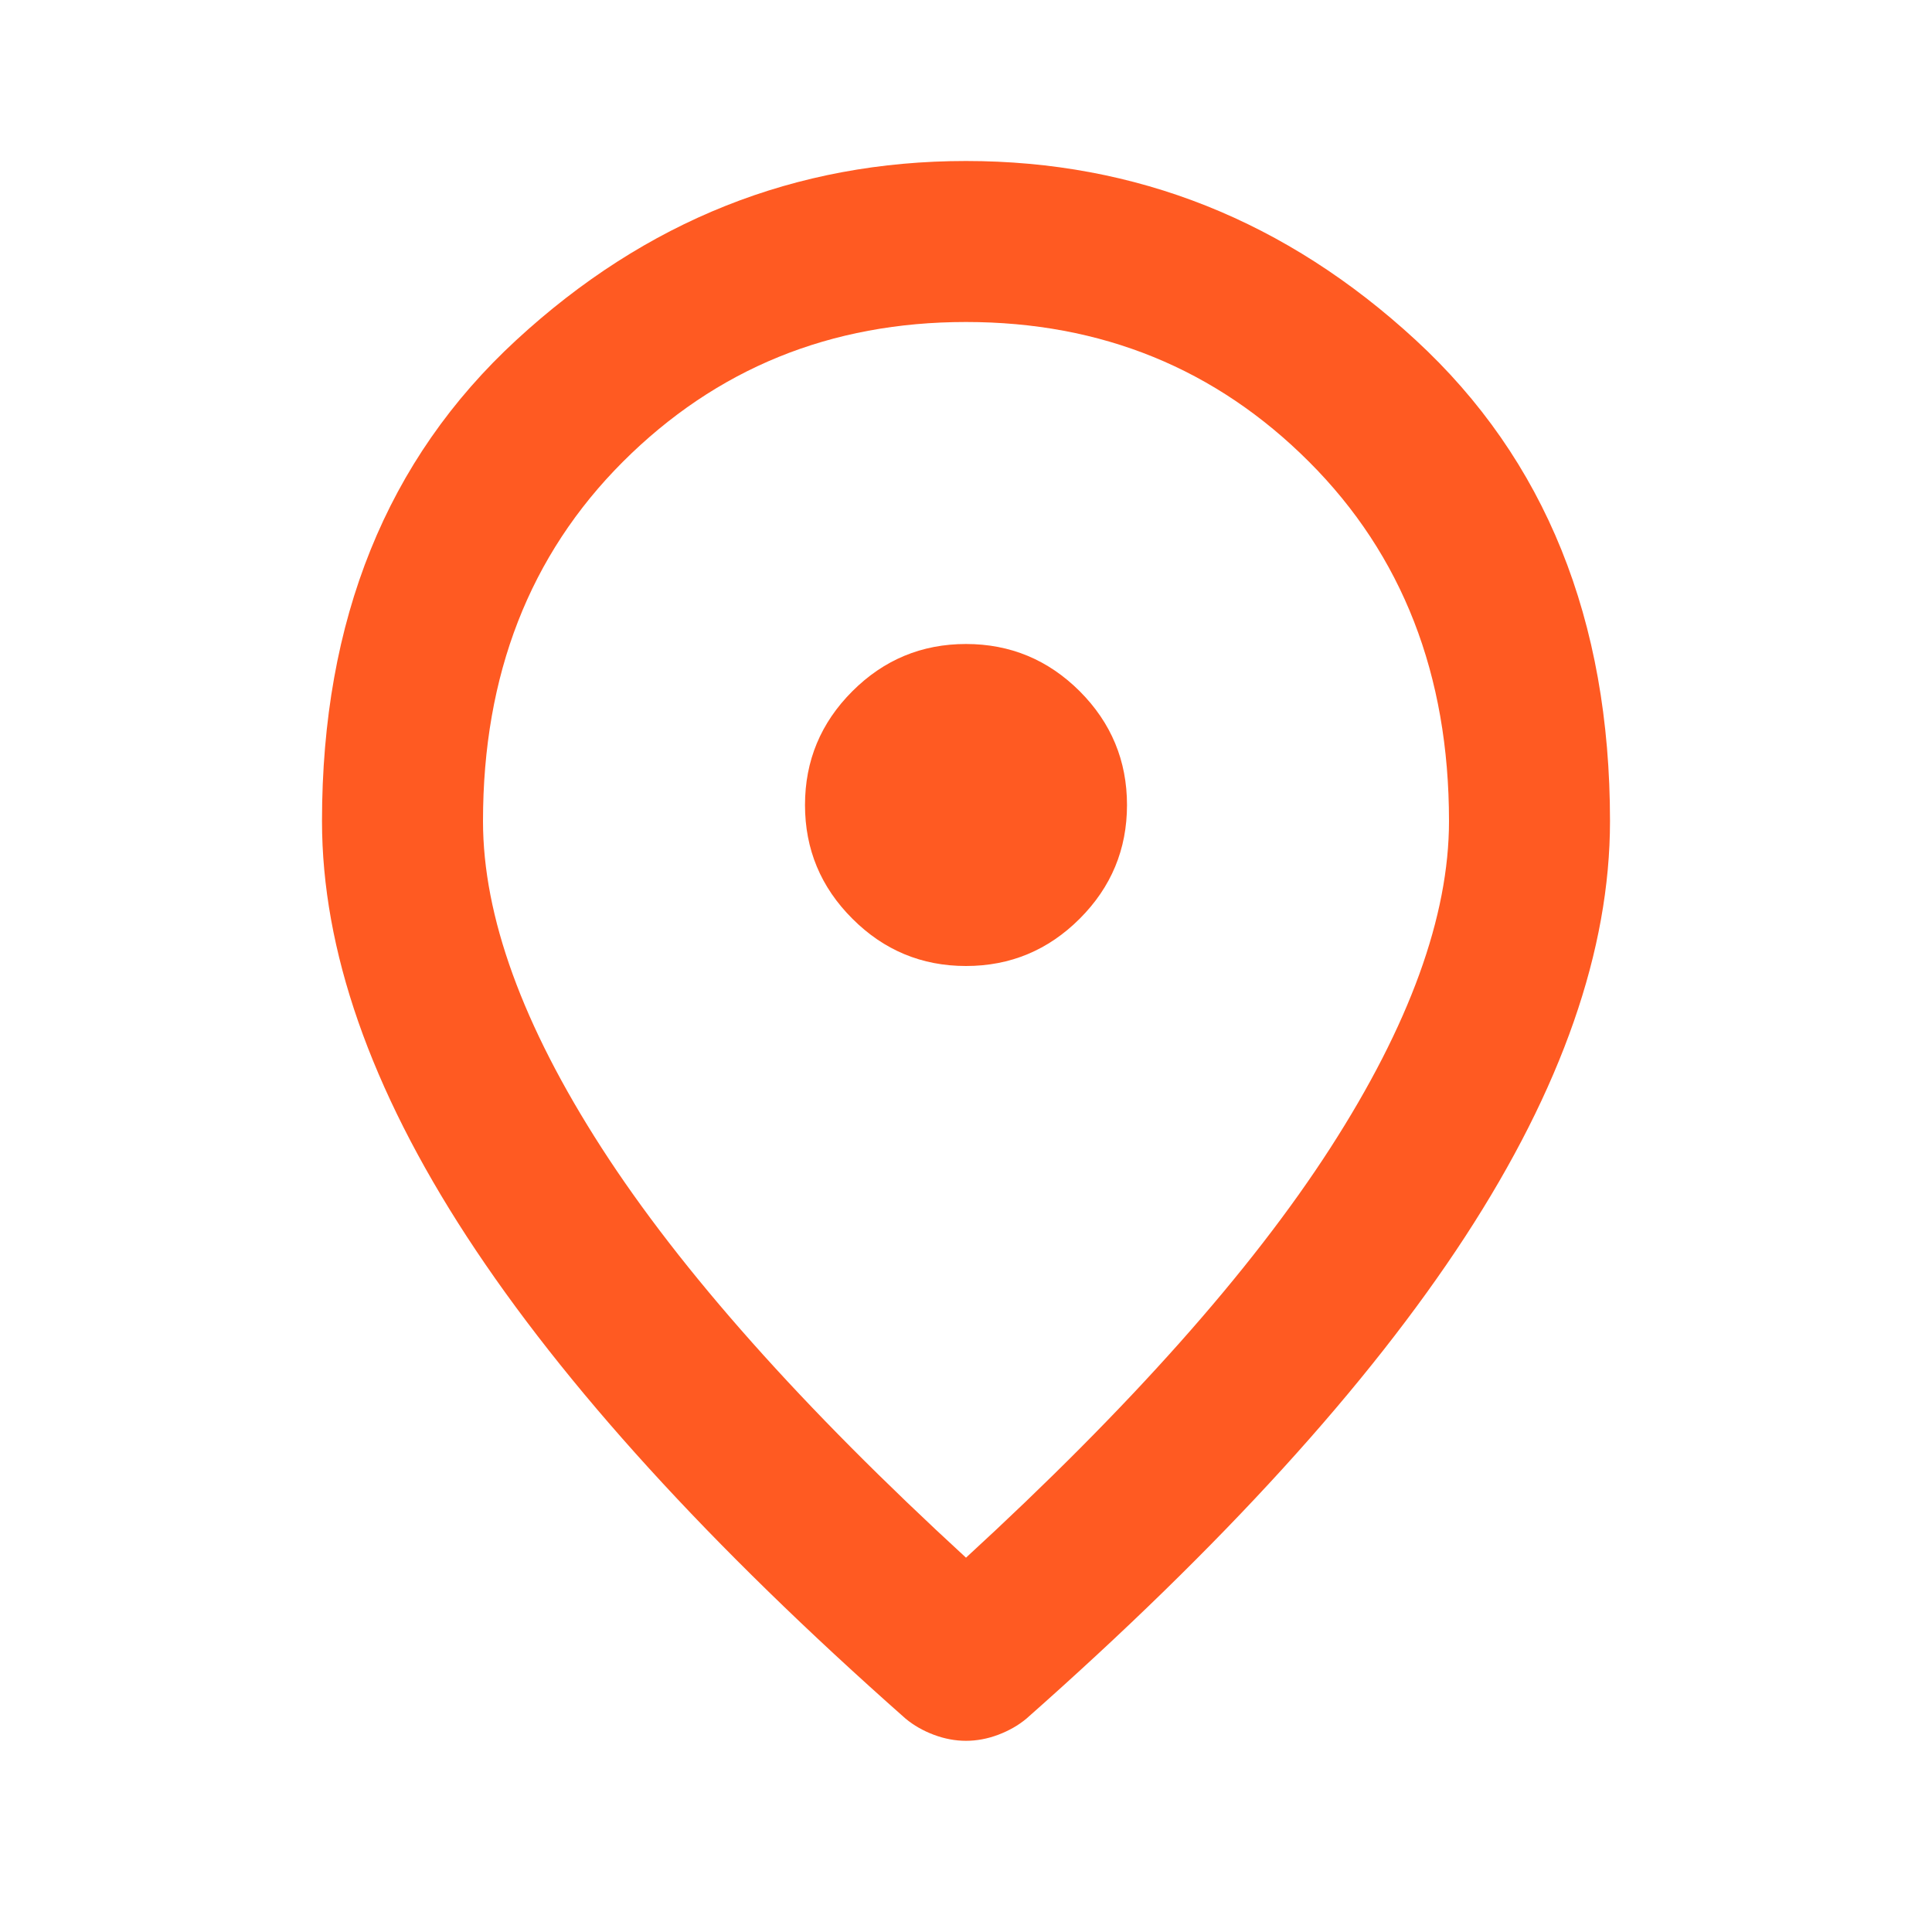
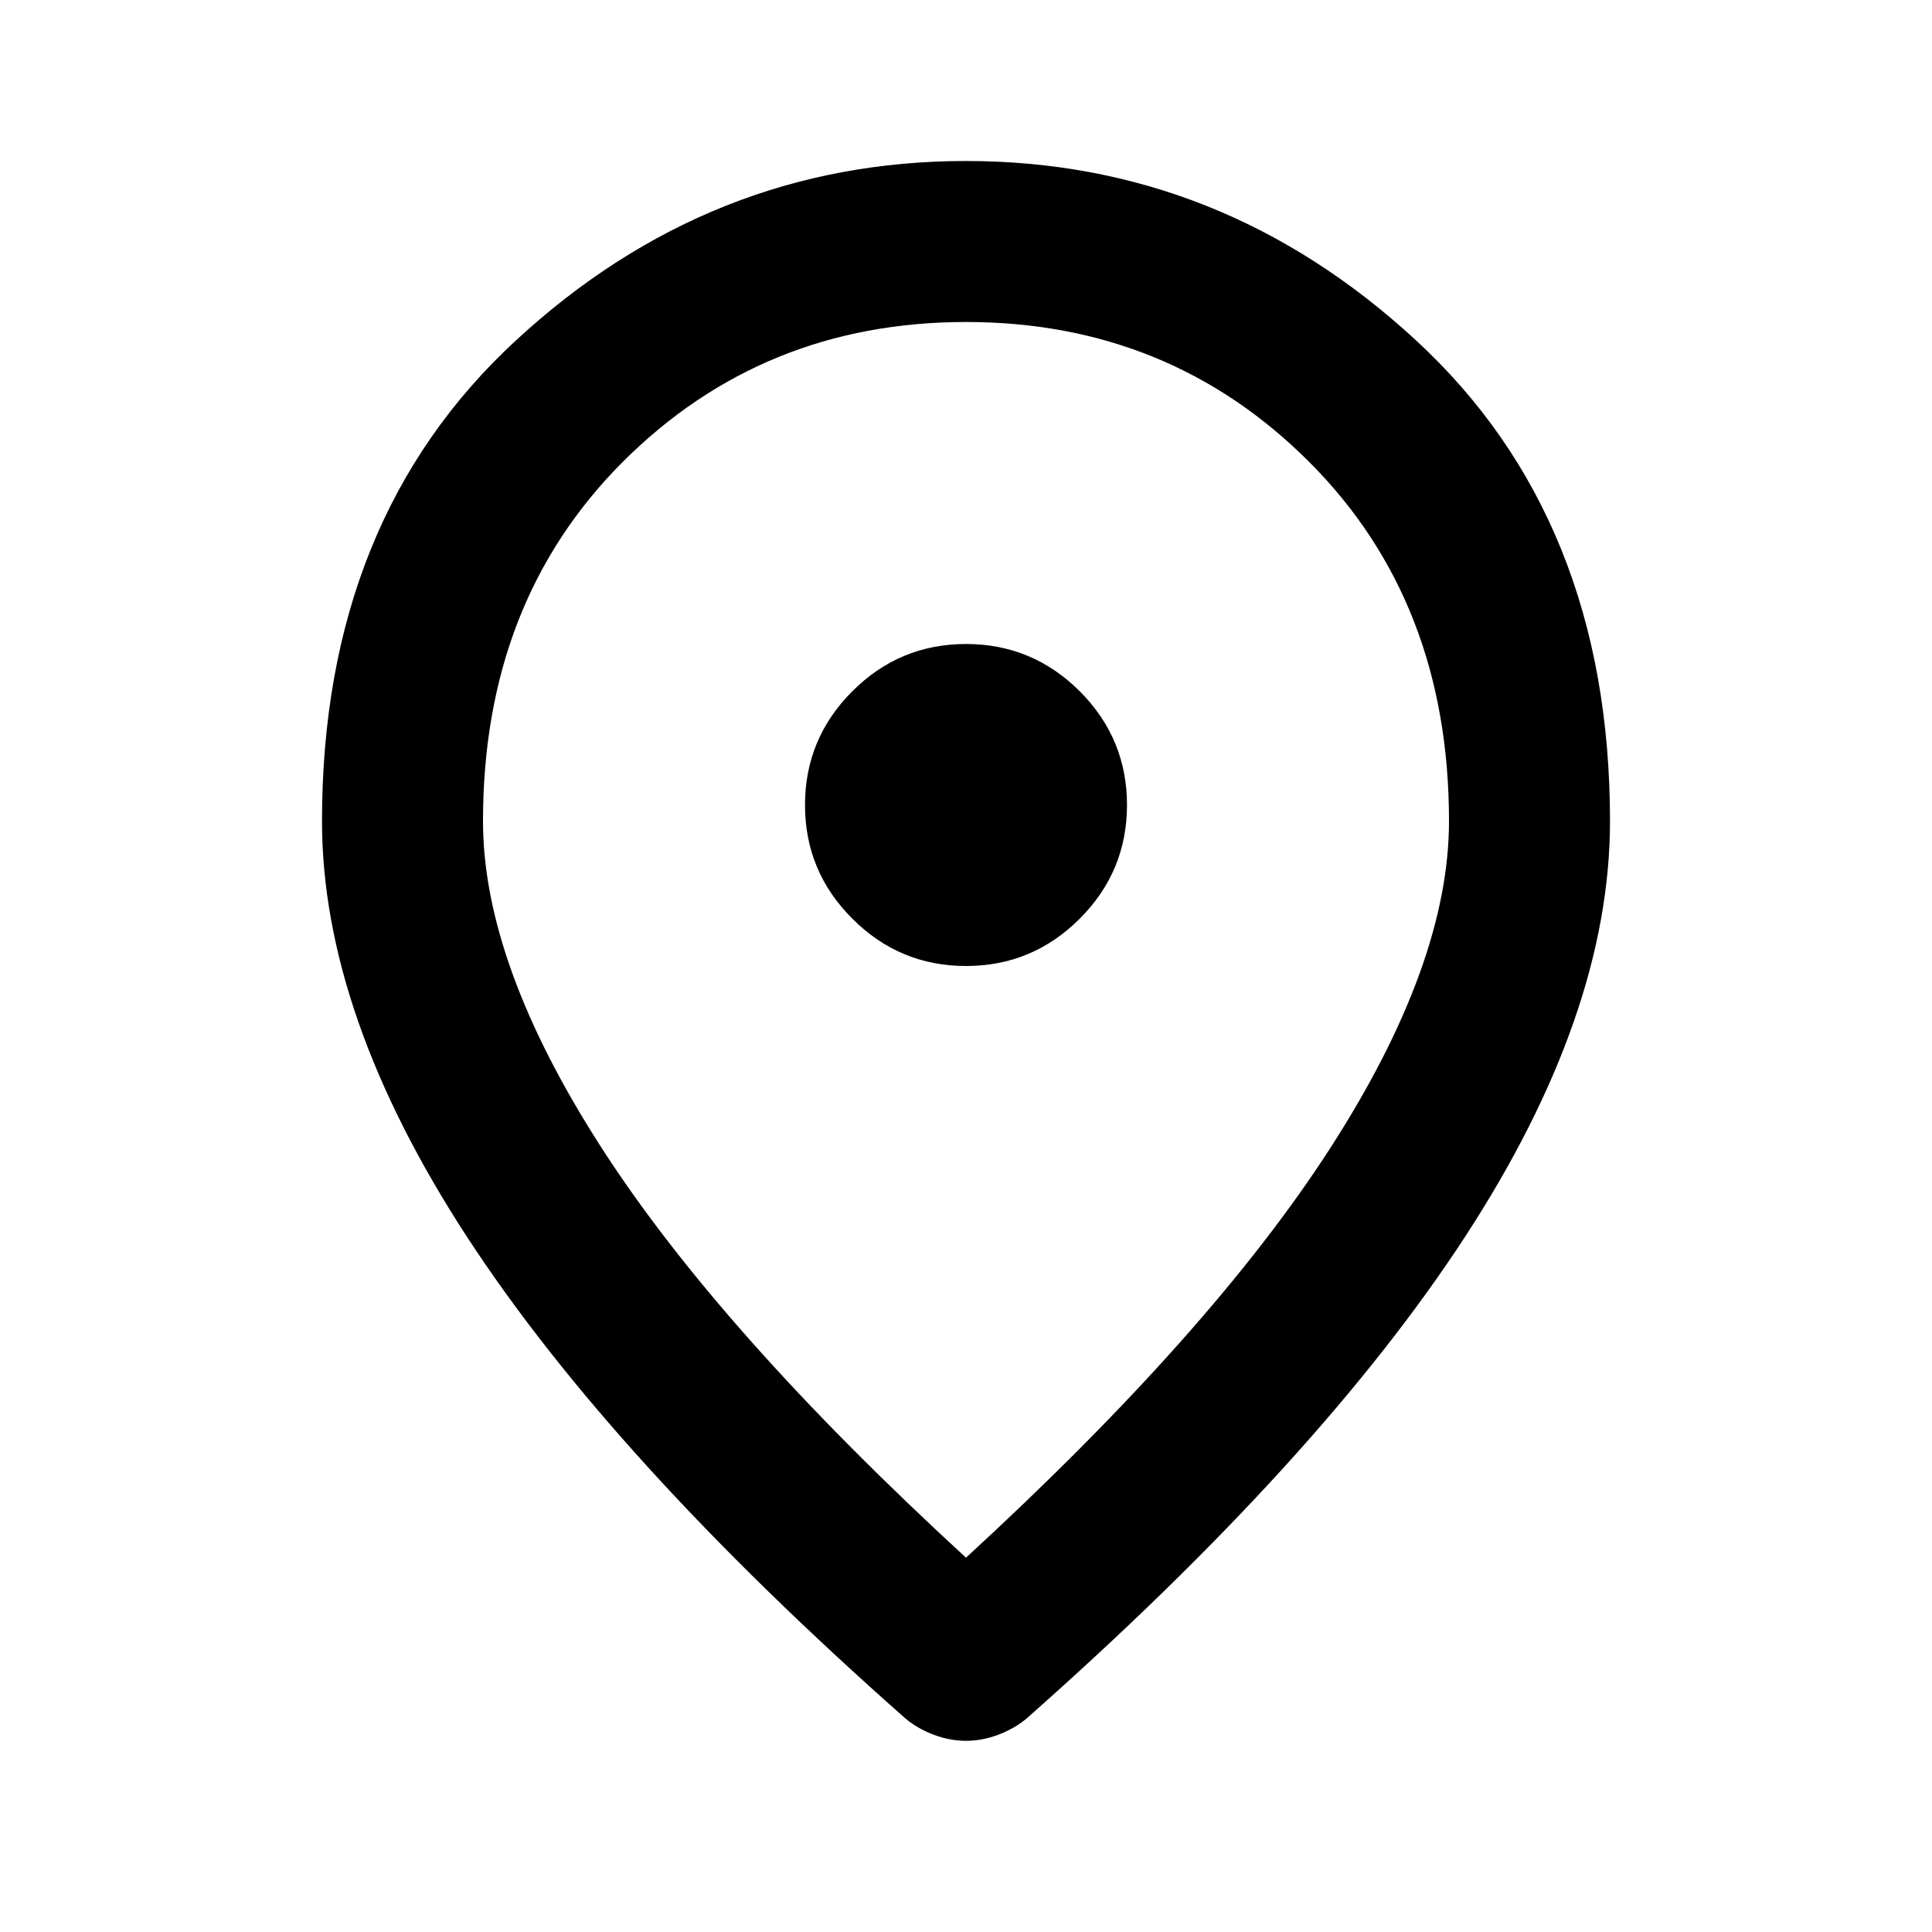
<svg xmlns="http://www.w3.org/2000/svg" width="24" height="24" viewBox="0 0 24 24" fill="none">
-   <path d="M12 12C12.55 12 13.021 11.804 13.413 11.412C13.804 11.021 14 10.55 14 10C14 9.45 13.804 8.979 13.413 8.587C13.021 8.196 12.55 8 12 8C11.45 8 10.979 8.196 10.588 8.587C10.196 8.979 10 9.45 10 10C10 10.55 10.196 11.021 10.588 11.412C10.979 11.804 11.45 12 12 12ZM12 19.35C14.033 17.483 15.542 15.787 16.525 14.262C17.508 12.737 18 11.383 18 10.2C18 8.383 17.421 6.896 16.262 5.737C15.104 4.579 13.683 4 12 4C10.317 4 8.896 4.579 7.737 5.737C6.579 6.896 6 8.383 6 10.2C6 11.383 6.492 12.737 7.475 14.262C8.458 15.787 9.967 17.483 12 19.35ZM12 21.625C11.867 21.625 11.733 21.6 11.6 21.55C11.467 21.5 11.35 21.433 11.25 21.35C8.817 19.2 7 17.204 5.8 15.363C4.6 13.521 4 11.8 4 10.2C4 7.7 4.804 5.708 6.413 4.225C8.021 2.742 9.883 2 12 2C14.117 2 15.979 2.742 17.587 4.225C19.196 5.708 20 7.7 20 10.2C20 11.8 19.4 13.521 18.2 15.363C17 17.204 15.183 19.2 12.75 21.35C12.65 21.433 12.533 21.5 12.4 21.55C12.267 21.6 12.133 21.625 12 21.625Z" fill="#FF5A22" />
+   <path d="M12 12C12.55 12 13.021 11.804 13.413 11.412C13.804 11.021 14 10.55 14 10C14 9.45 13.804 8.979 13.413 8.587C13.021 8.196 12.55 8 12 8C11.45 8 10.979 8.196 10.588 8.587C10.196 8.979 10 9.45 10 10C10 10.55 10.196 11.021 10.588 11.412C10.979 11.804 11.45 12 12 12ZM12 19.35C14.033 17.483 15.542 15.787 16.525 14.262C17.508 12.737 18 11.383 18 10.2C18 8.383 17.421 6.896 16.262 5.737C15.104 4.579 13.683 4 12 4C10.317 4 8.896 4.579 7.737 5.737C6.579 6.896 6 8.383 6 10.2C6 11.383 6.492 12.737 7.475 14.262C8.458 15.787 9.967 17.483 12 19.35ZM12 21.625C11.867 21.625 11.733 21.6 11.6 21.55C11.467 21.5 11.35 21.433 11.25 21.35C8.817 19.2 7 17.204 5.8 15.363C4.6 13.521 4 11.8 4 10.2C4 7.7 4.804 5.708 6.413 4.225C8.021 2.742 9.883 2 12 2C14.117 2 15.979 2.742 17.587 4.225C19.196 5.708 20 7.7 20 10.2C20 11.8 19.4 13.521 18.2 15.363C17 17.204 15.183 19.2 12.75 21.35C12.65 21.433 12.533 21.5 12.4 21.55C12.267 21.6 12.133 21.625 12 21.625Z" fill="currentColor" />
</svg>
